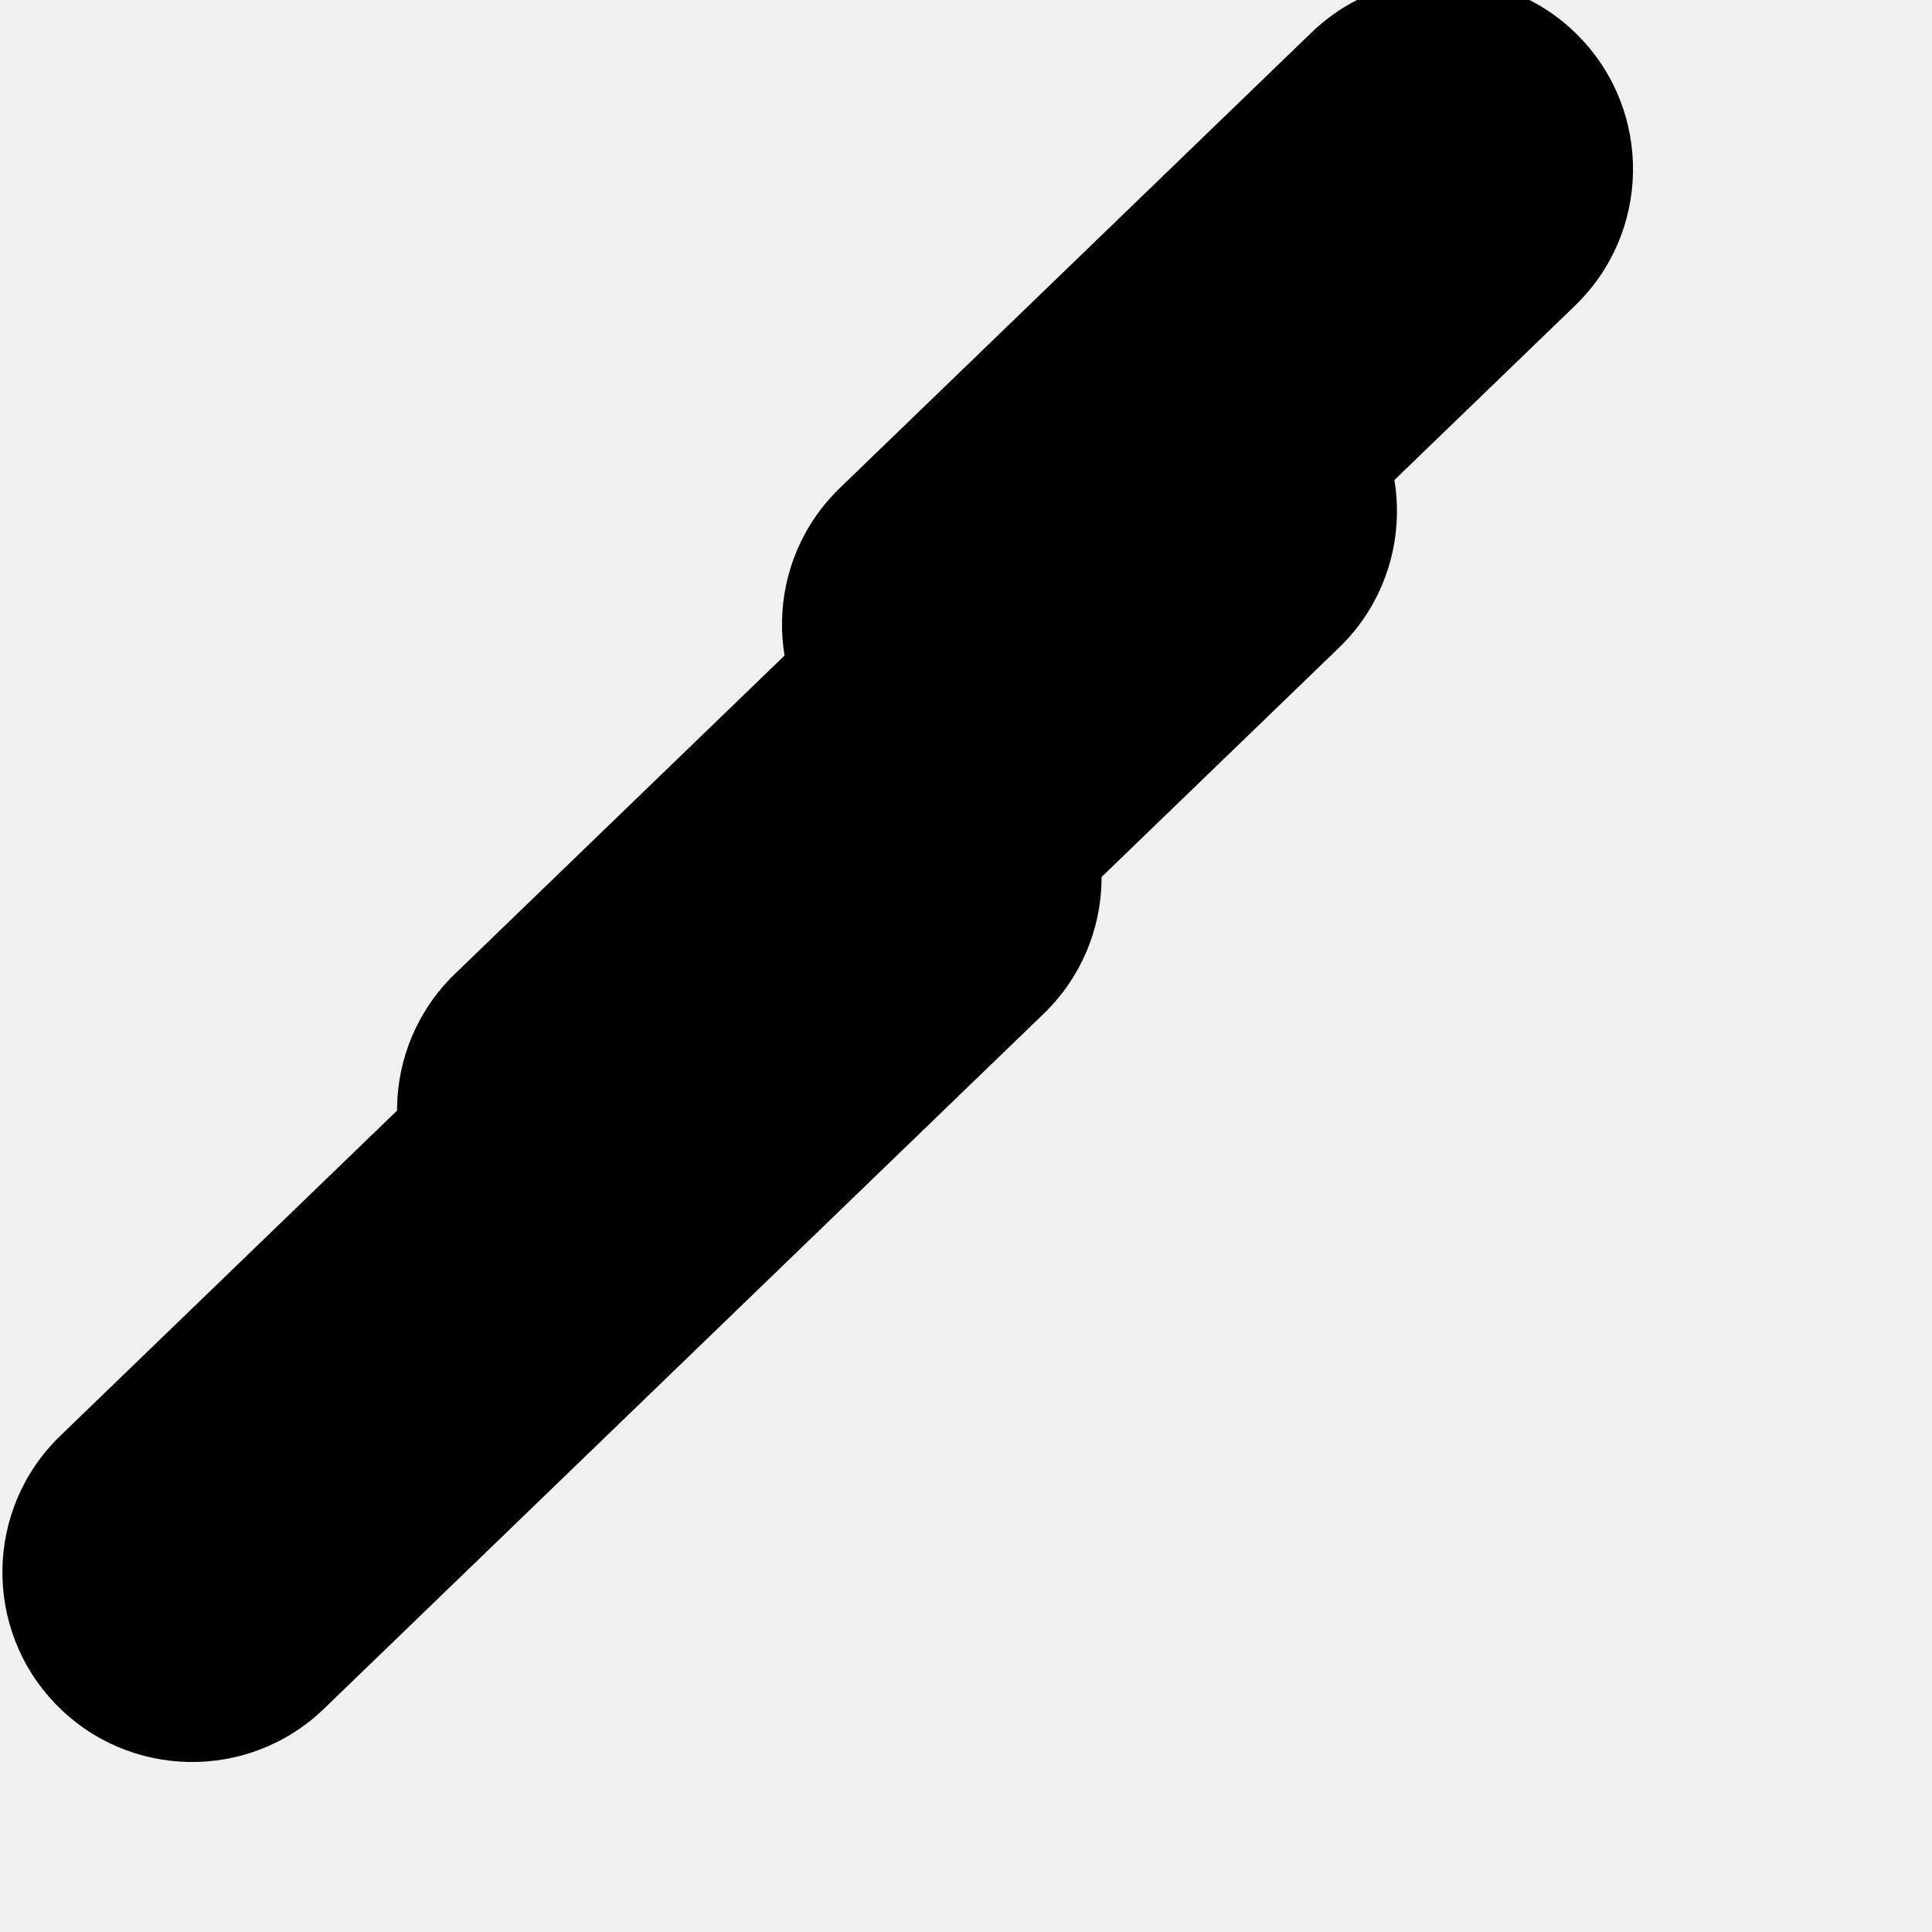
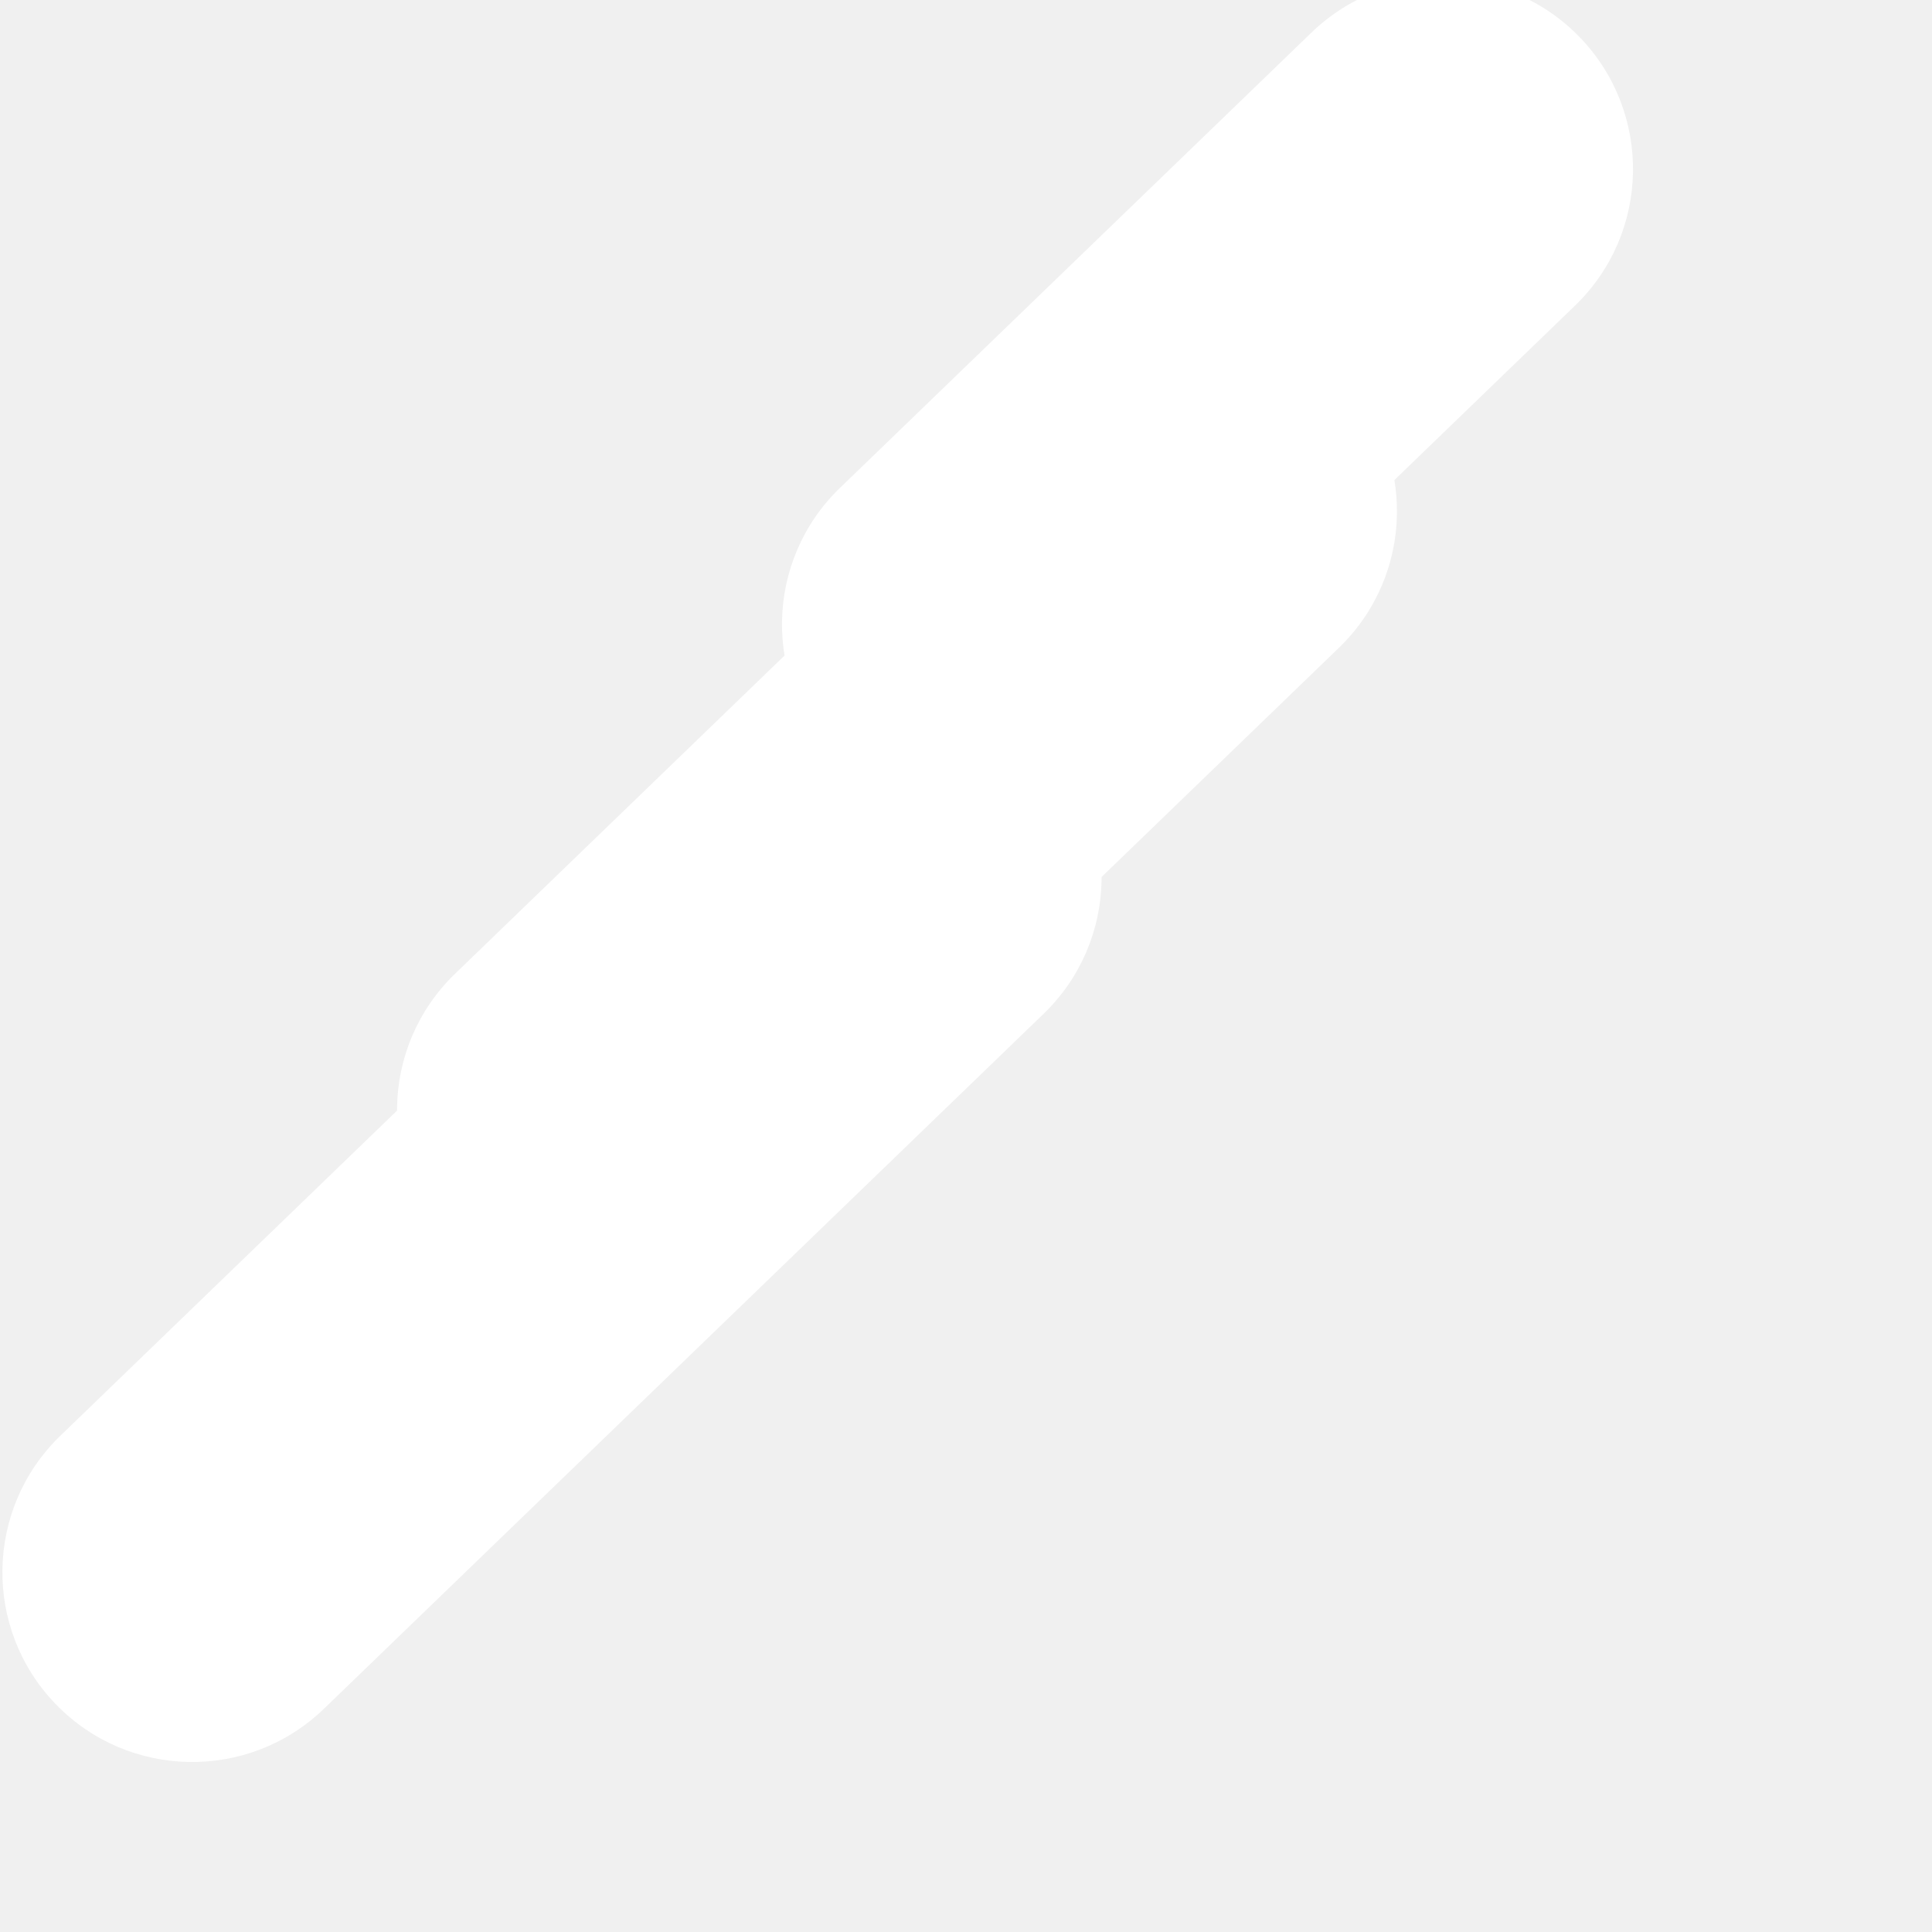
<svg xmlns="http://www.w3.org/2000/svg" viewBox="0 0 56 56" fill="none">
-   <rect x="-4" y="30" width="40" height="11" rx="5.5" fill="currentColor" transform="rotate(-44 16 35.5)" />
-   <rect x="8" y="18" width="36" height="11" rx="5.5" fill="currentColor" transform="rotate(-44 26 23.5)" />
-   <rect x="20" y="6" width="30" height="11" rx="5.5" fill="currentColor" transform="rotate(-44 35 11.5)" />
+   <rect x="-4" y="30" width="40" height="11" rx="5.5" fill="#ffffff" transform="rotate(-44 16 35.5)" />
+   <rect x="8" y="18" width="36" height="11" rx="5.5" fill="#ffffff" transform="rotate(-44 26 23.5)" />
+   <rect x="20" y="6" width="30" height="11" rx="5.5" fill="#ffffff" transform="rotate(-44 35 11.5)" />
</svg>
